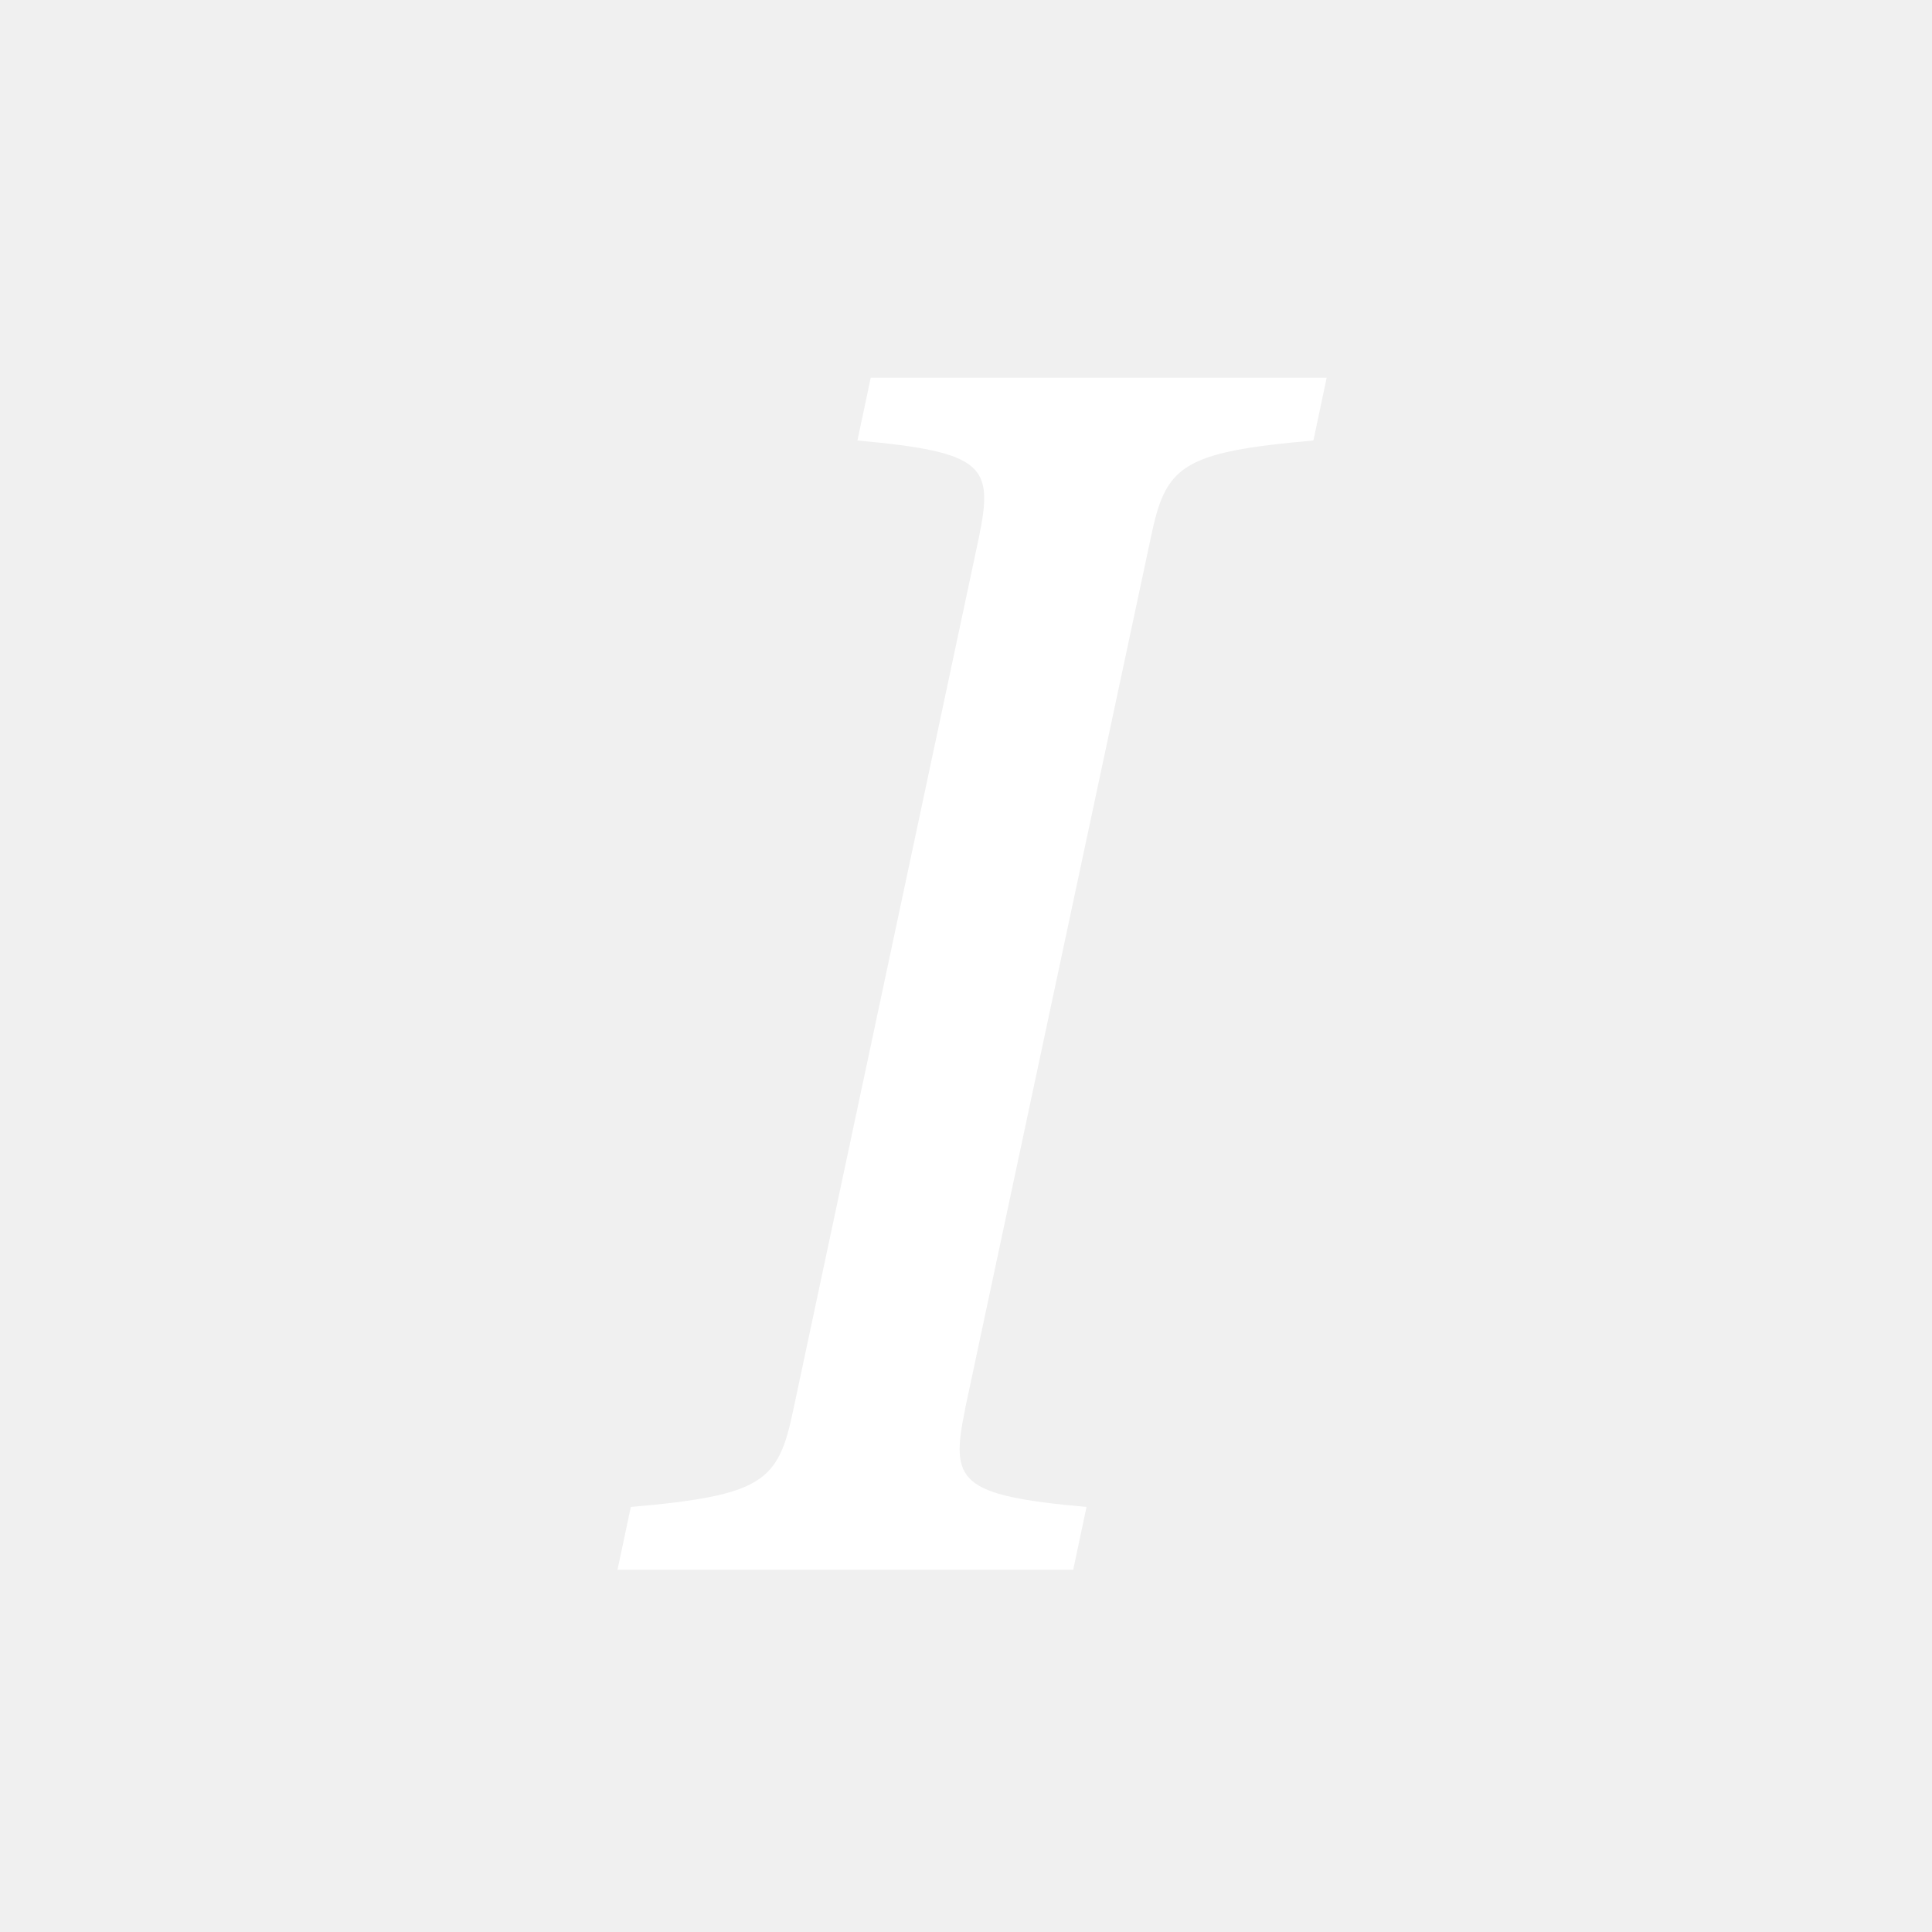
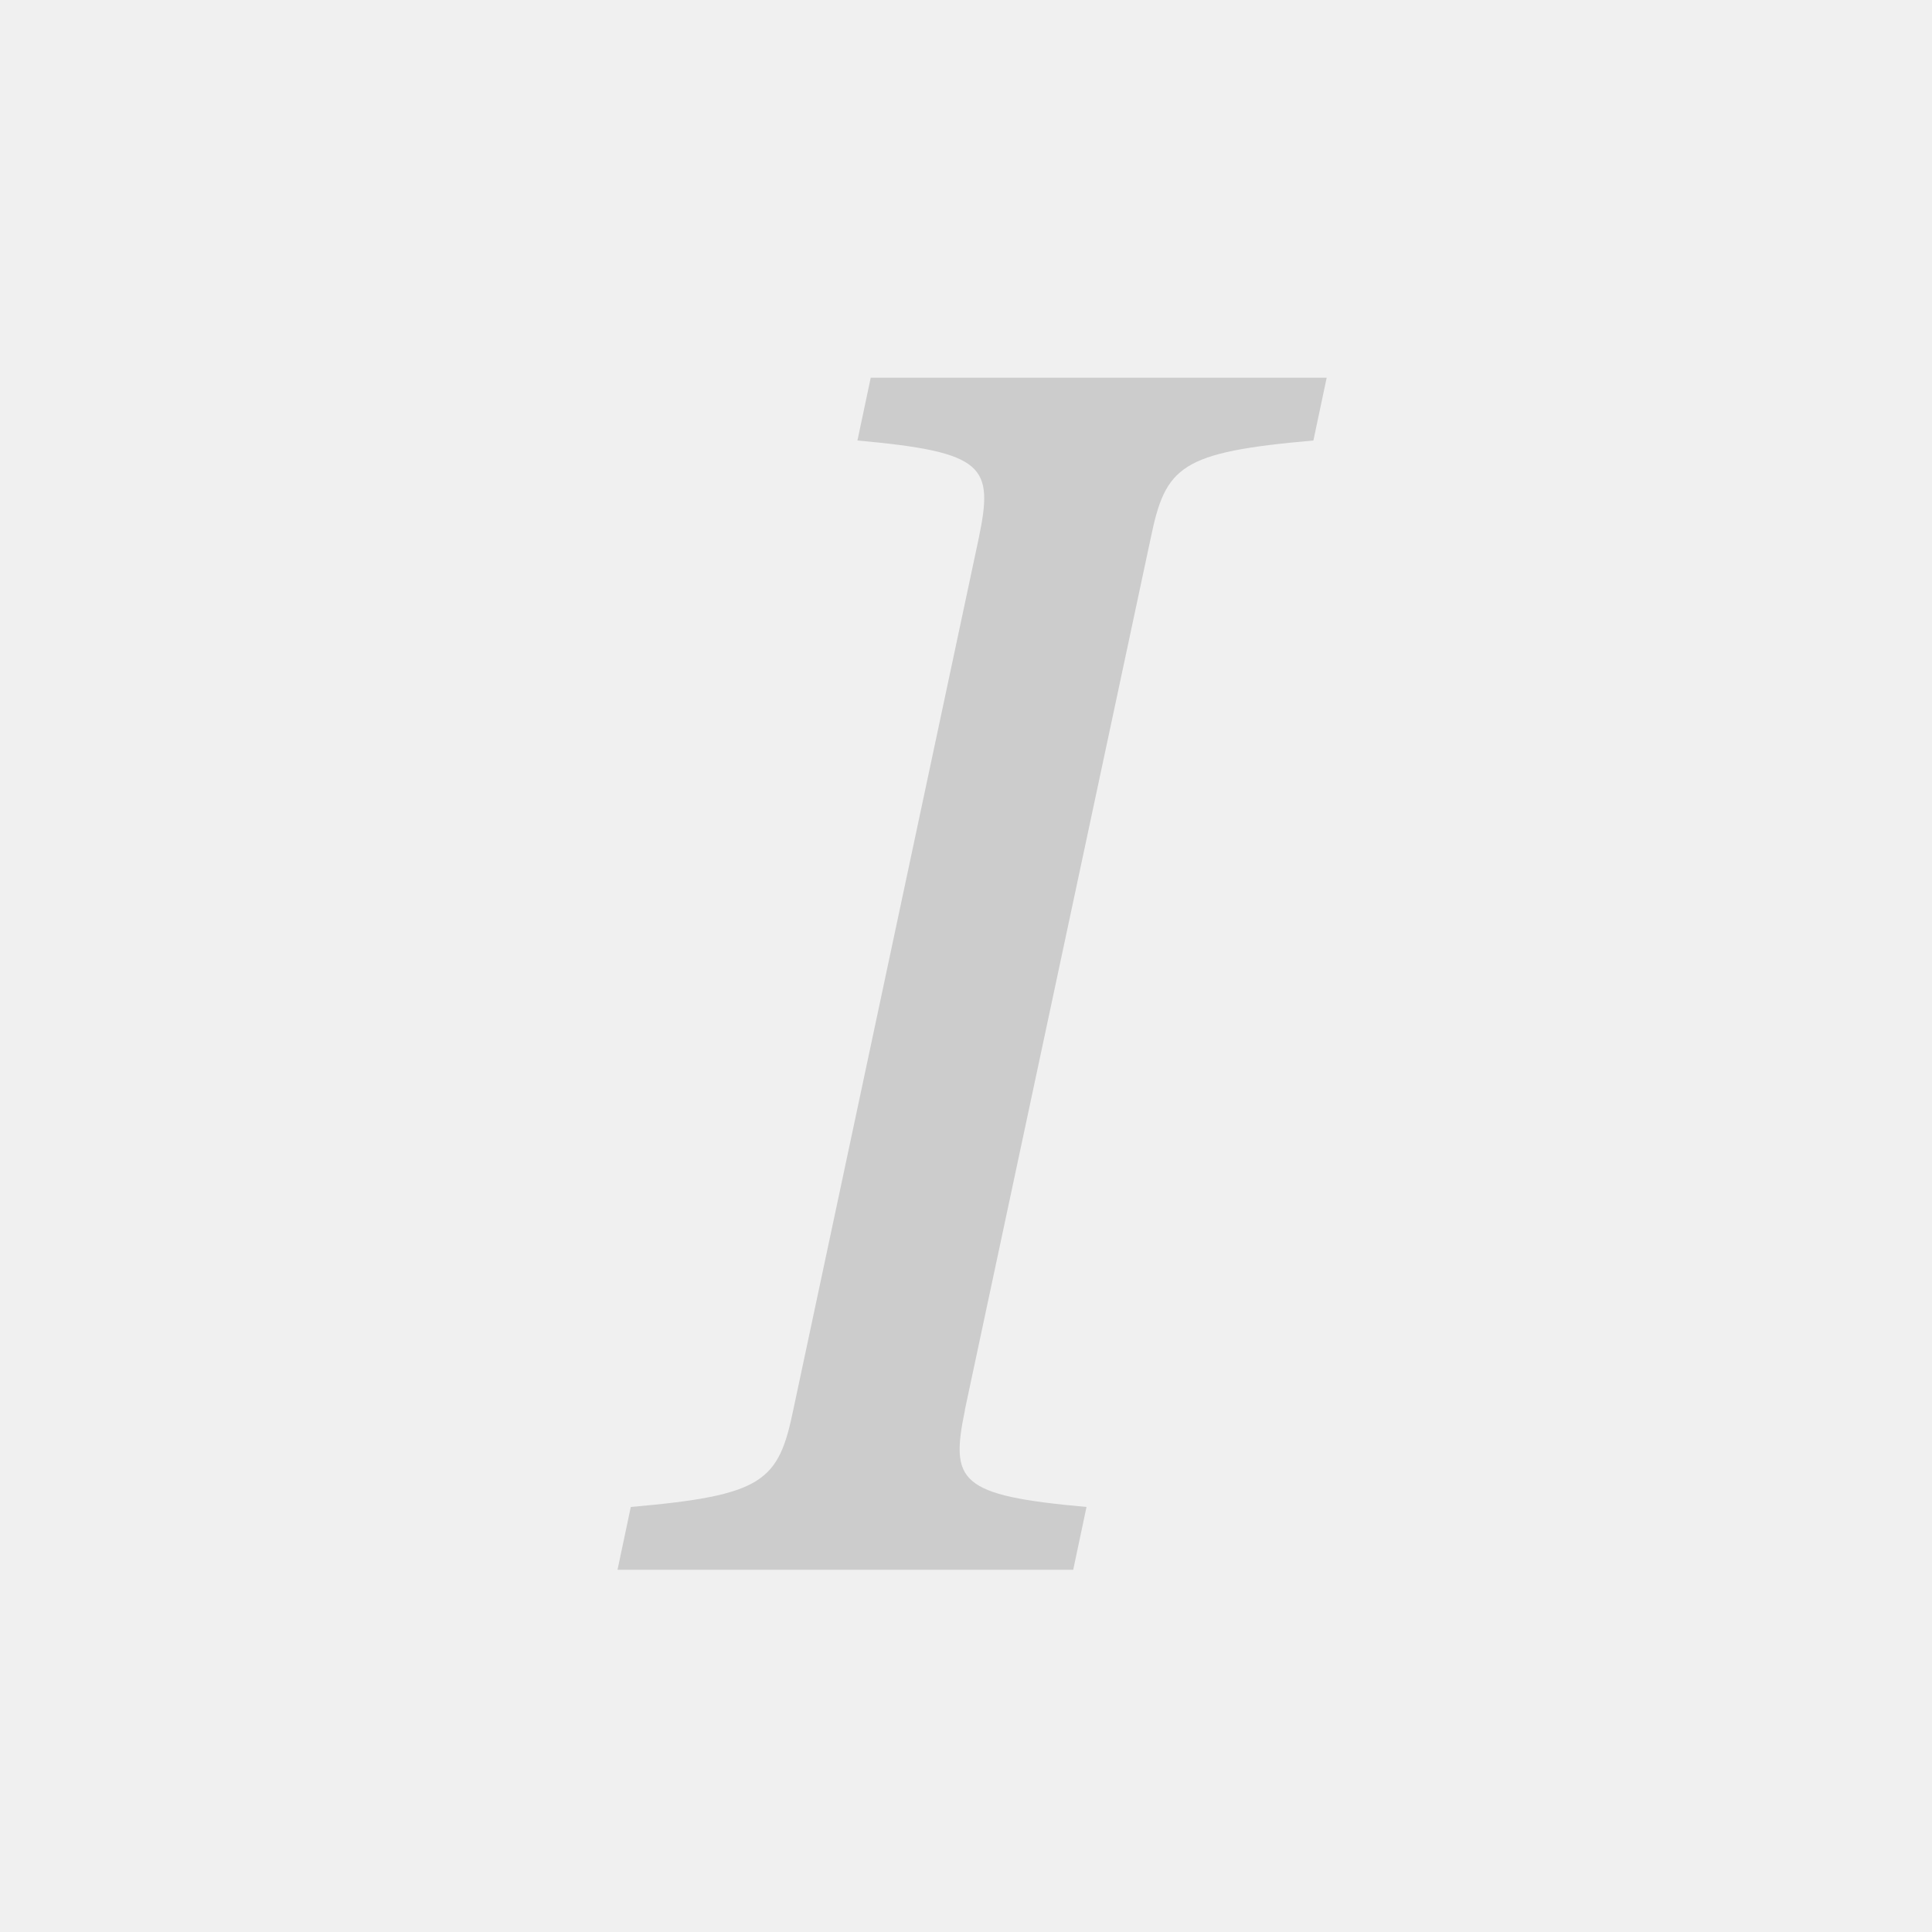
- <svg xmlns="http://www.w3.org/2000/svg" width="24" height="24" viewBox="0 0 16 16" fill="#ffffff">
+ <svg xmlns="http://www.w3.org/2000/svg" width="24" height="24" viewBox="0 0 16 16" fill="#cccccc">
  <path d="M7.991 11.674L9.53 4.455c.123-.595.246-.71 1.347-.807l.11-.52H7.211l-.11.52c1.06.096 1.128.212 1.005.807L6.57 11.674c-.123.595-.246.71-1.346.806l-.11.52h3.774l.11-.52c-1.06-.095-1.129-.211-1.006-.806z" />
</svg>
